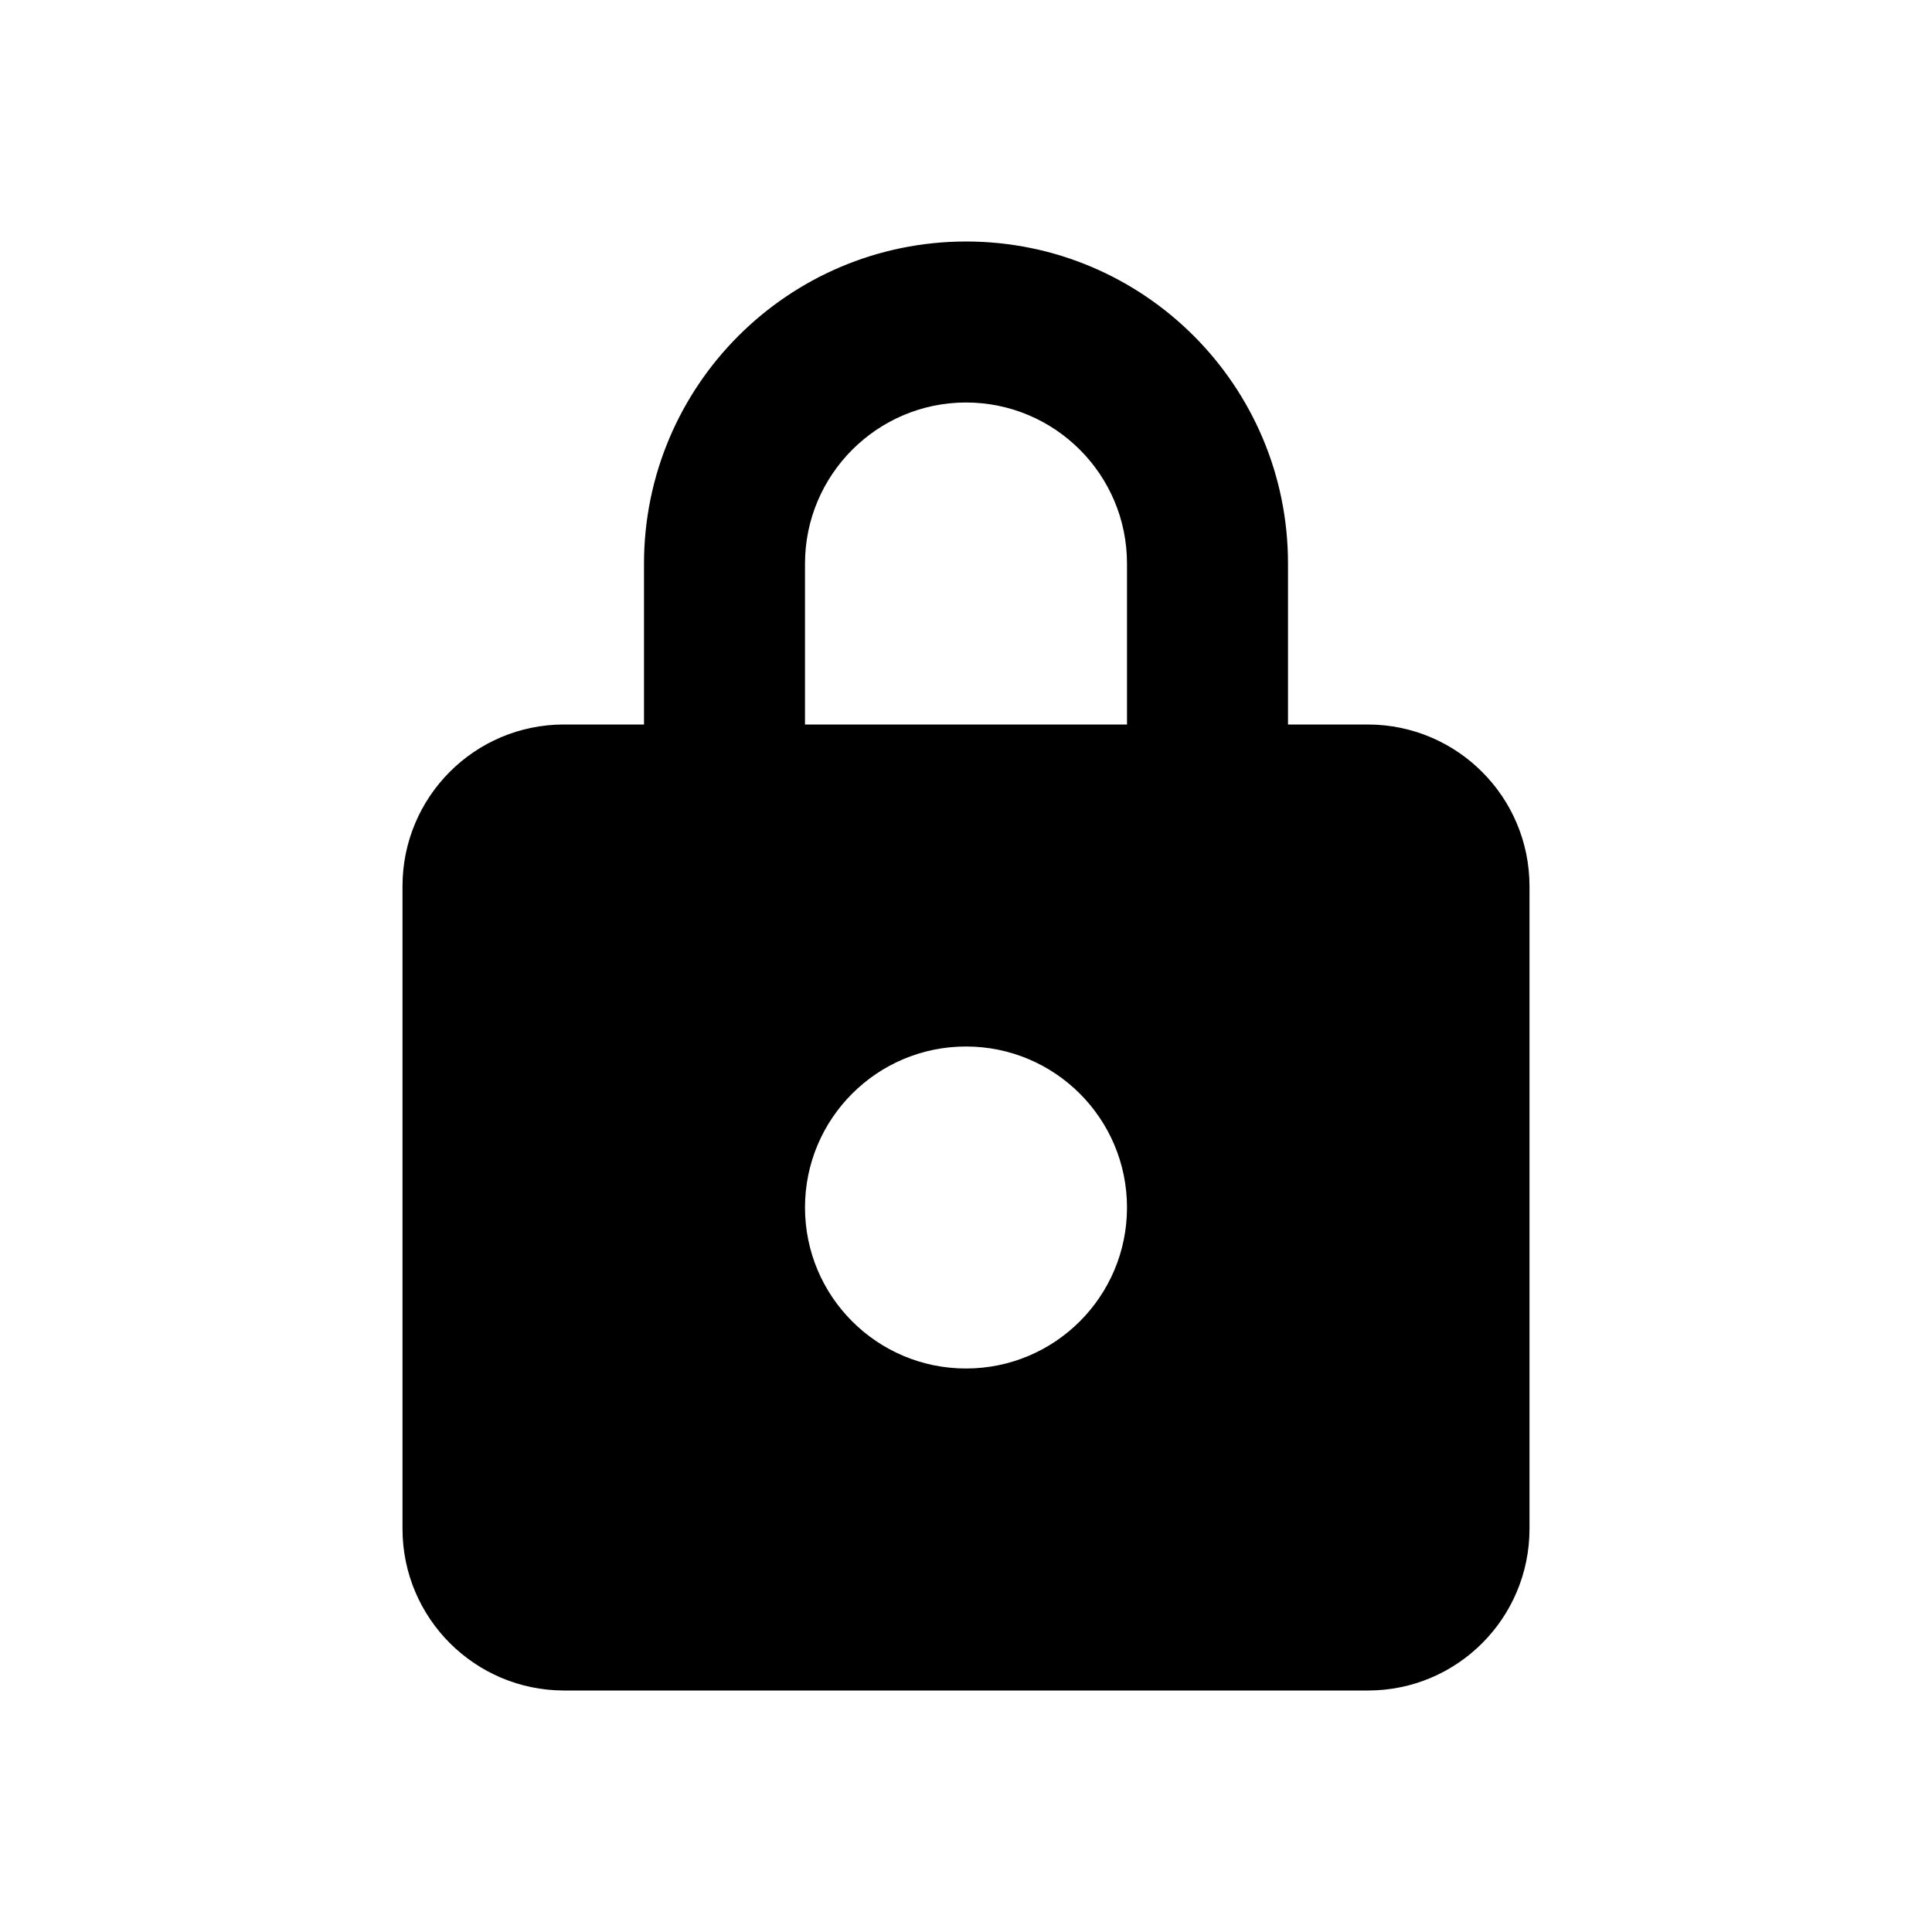
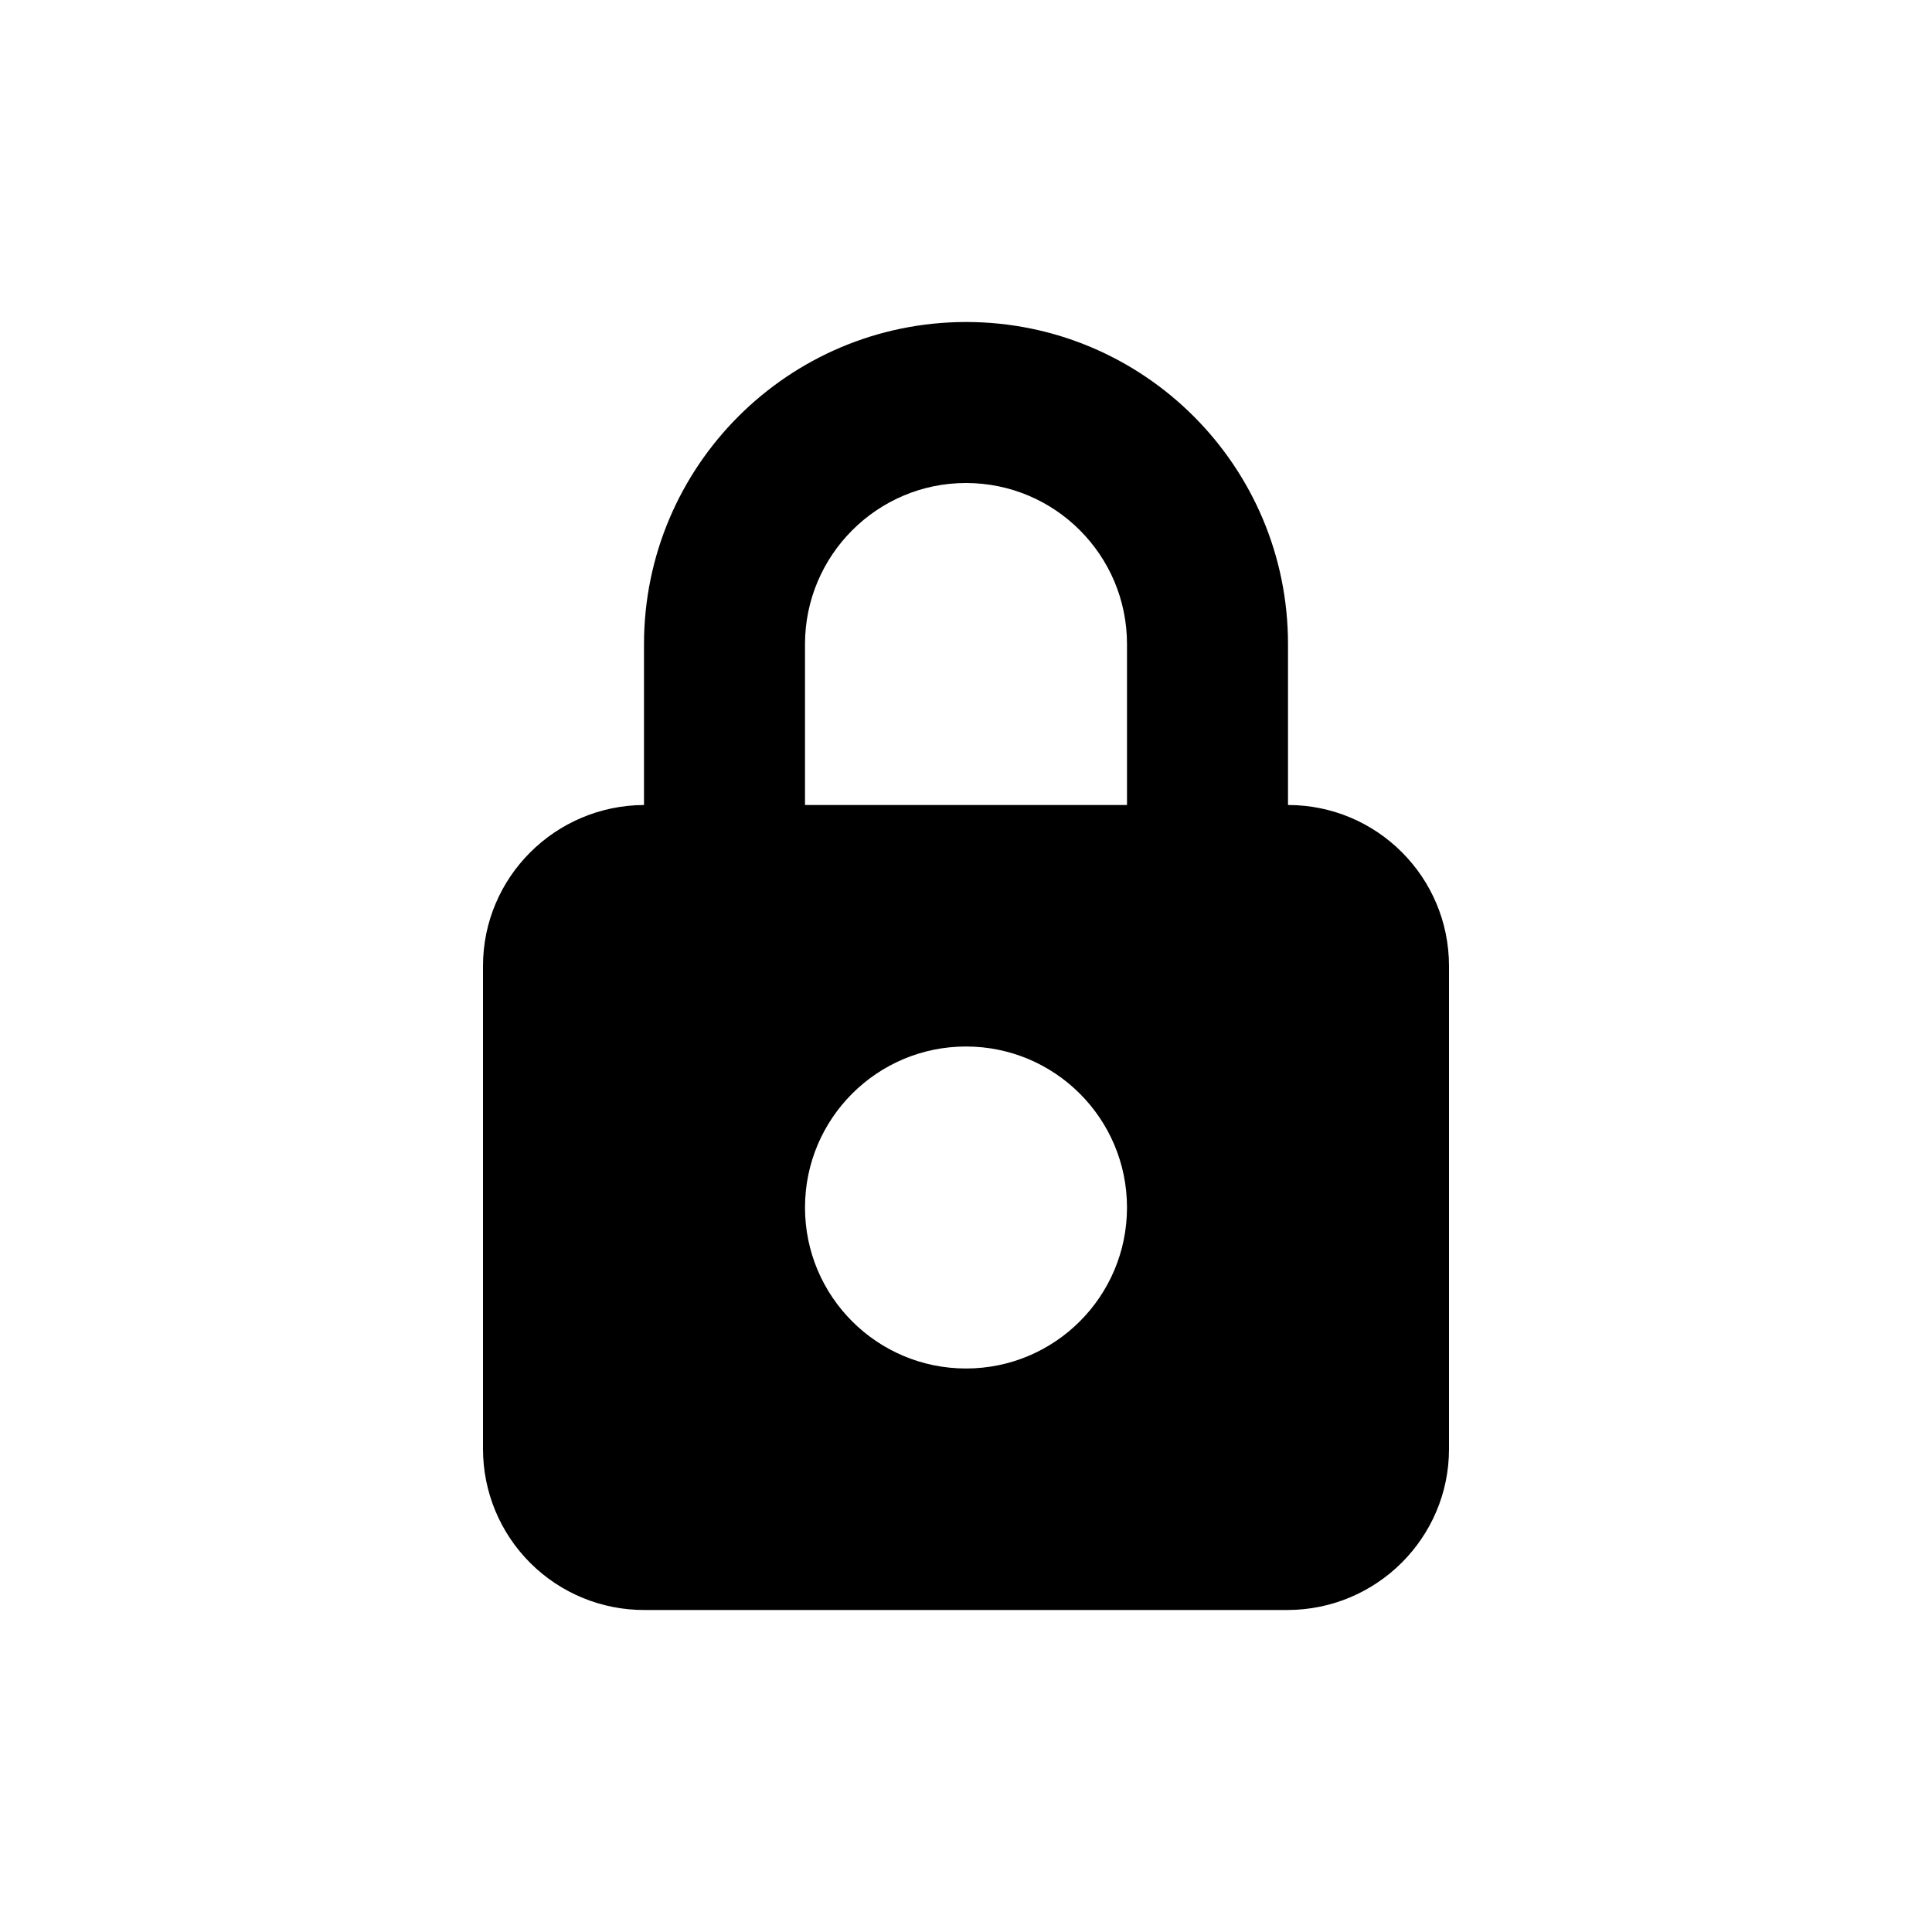
<svg width="24" height="24" viewBox="0 0 24 24">
-   <g fill="currentColor" fill-rule="evenodd">
-     <path d="M5 11.009C5 9.899 5.897 9 7.006 9h9.988A2.01 2.01 0 0 1 19 11.009v7.982c0 1.11-.897 2.009-2.006 2.009H7.006A2.009 2.009 0 0 1 5 18.991V11.01zM12 17a2 2 0 1 0 0-4 2 2 0 0 0 0 4z" />
-     <path d="M16 10h-2V7.002A2.001 2.001 0 0 0 12 5c-1.102 0-2 .898-2 2.002V10H8V7.002A4.004 4.004 0 0 1 12 3a4 4 0 0 1 4 4.002V10zm-8 0h2v1H8v-1zm6 0h2v1h-2v-1z" fill-rule="nonzero" />
-   </g>
+   <path fill="currentColor" fill-rule="evenodd" d="M8 10V8.002A4.004 4.004 0 0 1 12 4a4 4 0 0 1 4 4.002V10a2 2 0 0 1 2 2v6c0 1.105-.902 2-2.009 2H8.01A2 2 0 0 1 6 18v-6c0-1.102.897-1.995 2-2zm2 0h4V8.002A2.001 2.001 0 0 0 12 6c-1.102 0-2 .898-2 2.002V10zm2 7a2 2 0 1 0 0-4 2 2 0 0 0 0 4z" />
</svg>
